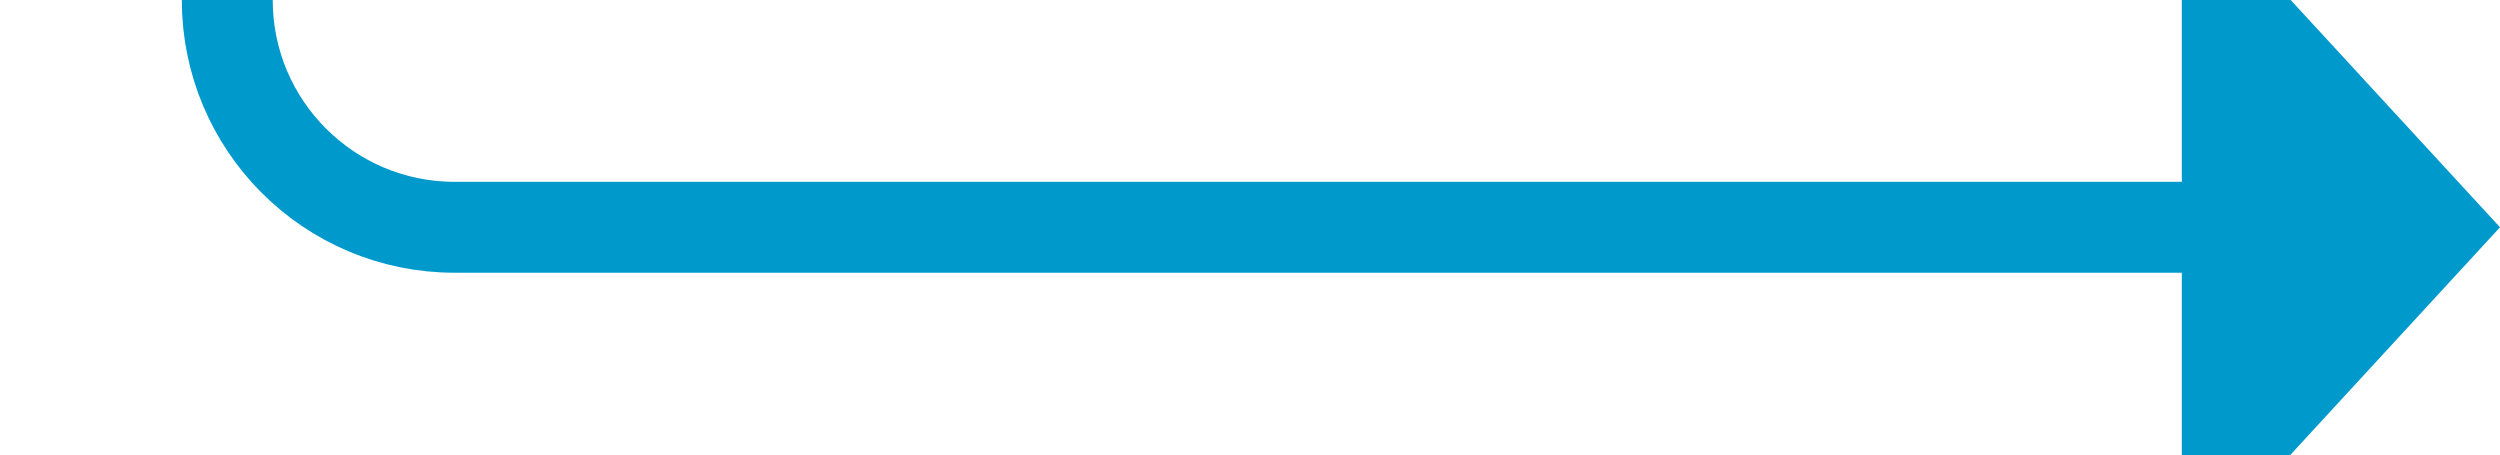
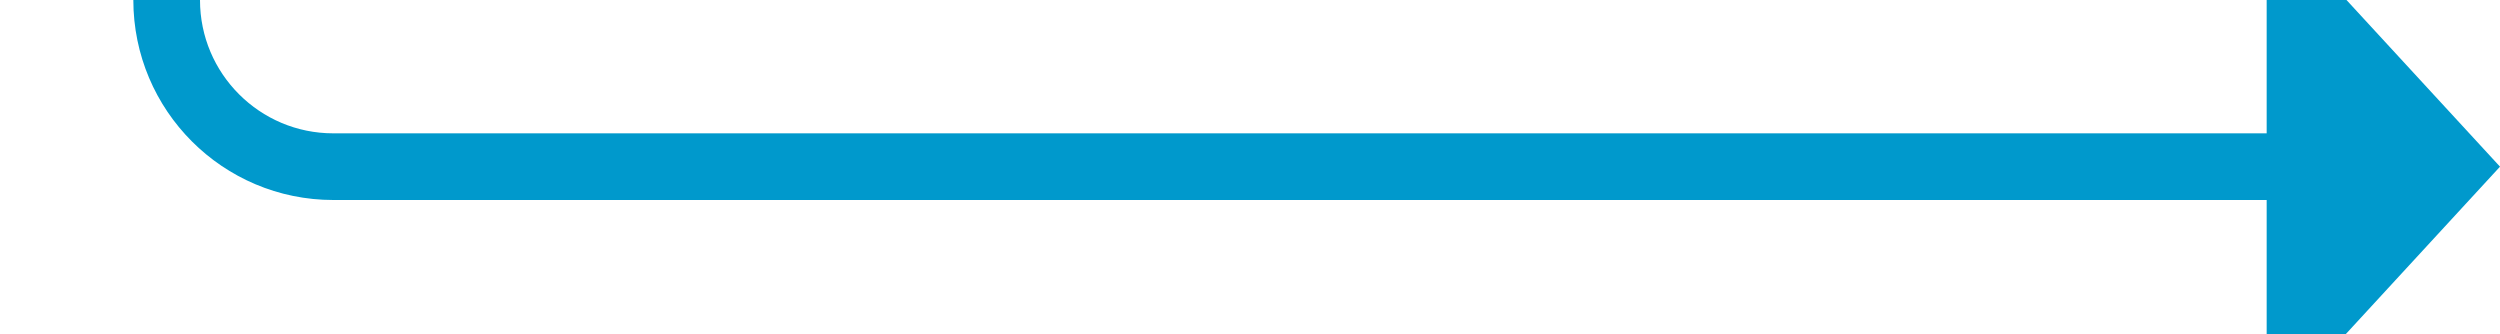
- <svg xmlns="http://www.w3.org/2000/svg" version="1.1" width="55px" height="10px" preserveAspectRatio="xMinYMid meet" viewBox="3005 1216  55 8">
-   <path d="M 2060 234  L 2417 234  A 3 3 0 0 1 2420 231 A 3 3 0 0 1 2423 234 L 3005 234  A 5 5 0 0 1 3010 239 L 3010 377  A 3 3 0 0 1 3013 380 A 3 3 0 0 1 3010 383 L 3010 1215  A 5 5 0 0 0 3015 1220 L 3054 1220  " stroke-width="2" stroke="#0099cc" fill="none" />
-   <path d="M 2061.5 230.5  A 3.5 3.5 0 0 0 2058 234 A 3.5 3.5 0 0 0 2061.5 237.5 A 3.5 3.5 0 0 0 2065 234 A 3.5 3.5 0 0 0 2061.5 230.5 Z M 3053 1227.6  L 3060 1220  L 3053 1212.4  L 3053 1227.6  Z " fill-rule="nonzero" fill="#0099cc" stroke="none" />
+ <svg xmlns="http://www.w3.org/2000/svg" version="1.1" width="75px" height="10px" preserveAspectRatio="xMinYMid meet" viewBox="2965 2166  75 8">
+   <path d="M 2060 266  L 2417 266  A 3 3 0 0 1 2420 263 A 3 3 0 0 1 2423 266 L 2965 266  A 5 5 0 0 1 2970 271 L 2970 377  A 3 3 0 0 1 2973 380 A 3 3 0 0 1 2970 383 L 2970 2165  A 5 5 0 0 0 2975 2170 L 3034 2170  " stroke-width="2" stroke="#0099cc" fill="none" />
+   <path d="M 2061.5 262.5  A 3.5 3.5 0 0 0 2058 266 A 3.5 3.5 0 0 0 2061.5 269.5 A 3.5 3.5 0 0 0 2065 266 A 3.5 3.5 0 0 0 2061.5 262.5 Z M 3033 2177.6  L 3040 2170  L 3033 2162.4  L 3033 2177.6  Z " fill-rule="nonzero" fill="#0099cc" stroke="none" />
</svg>
